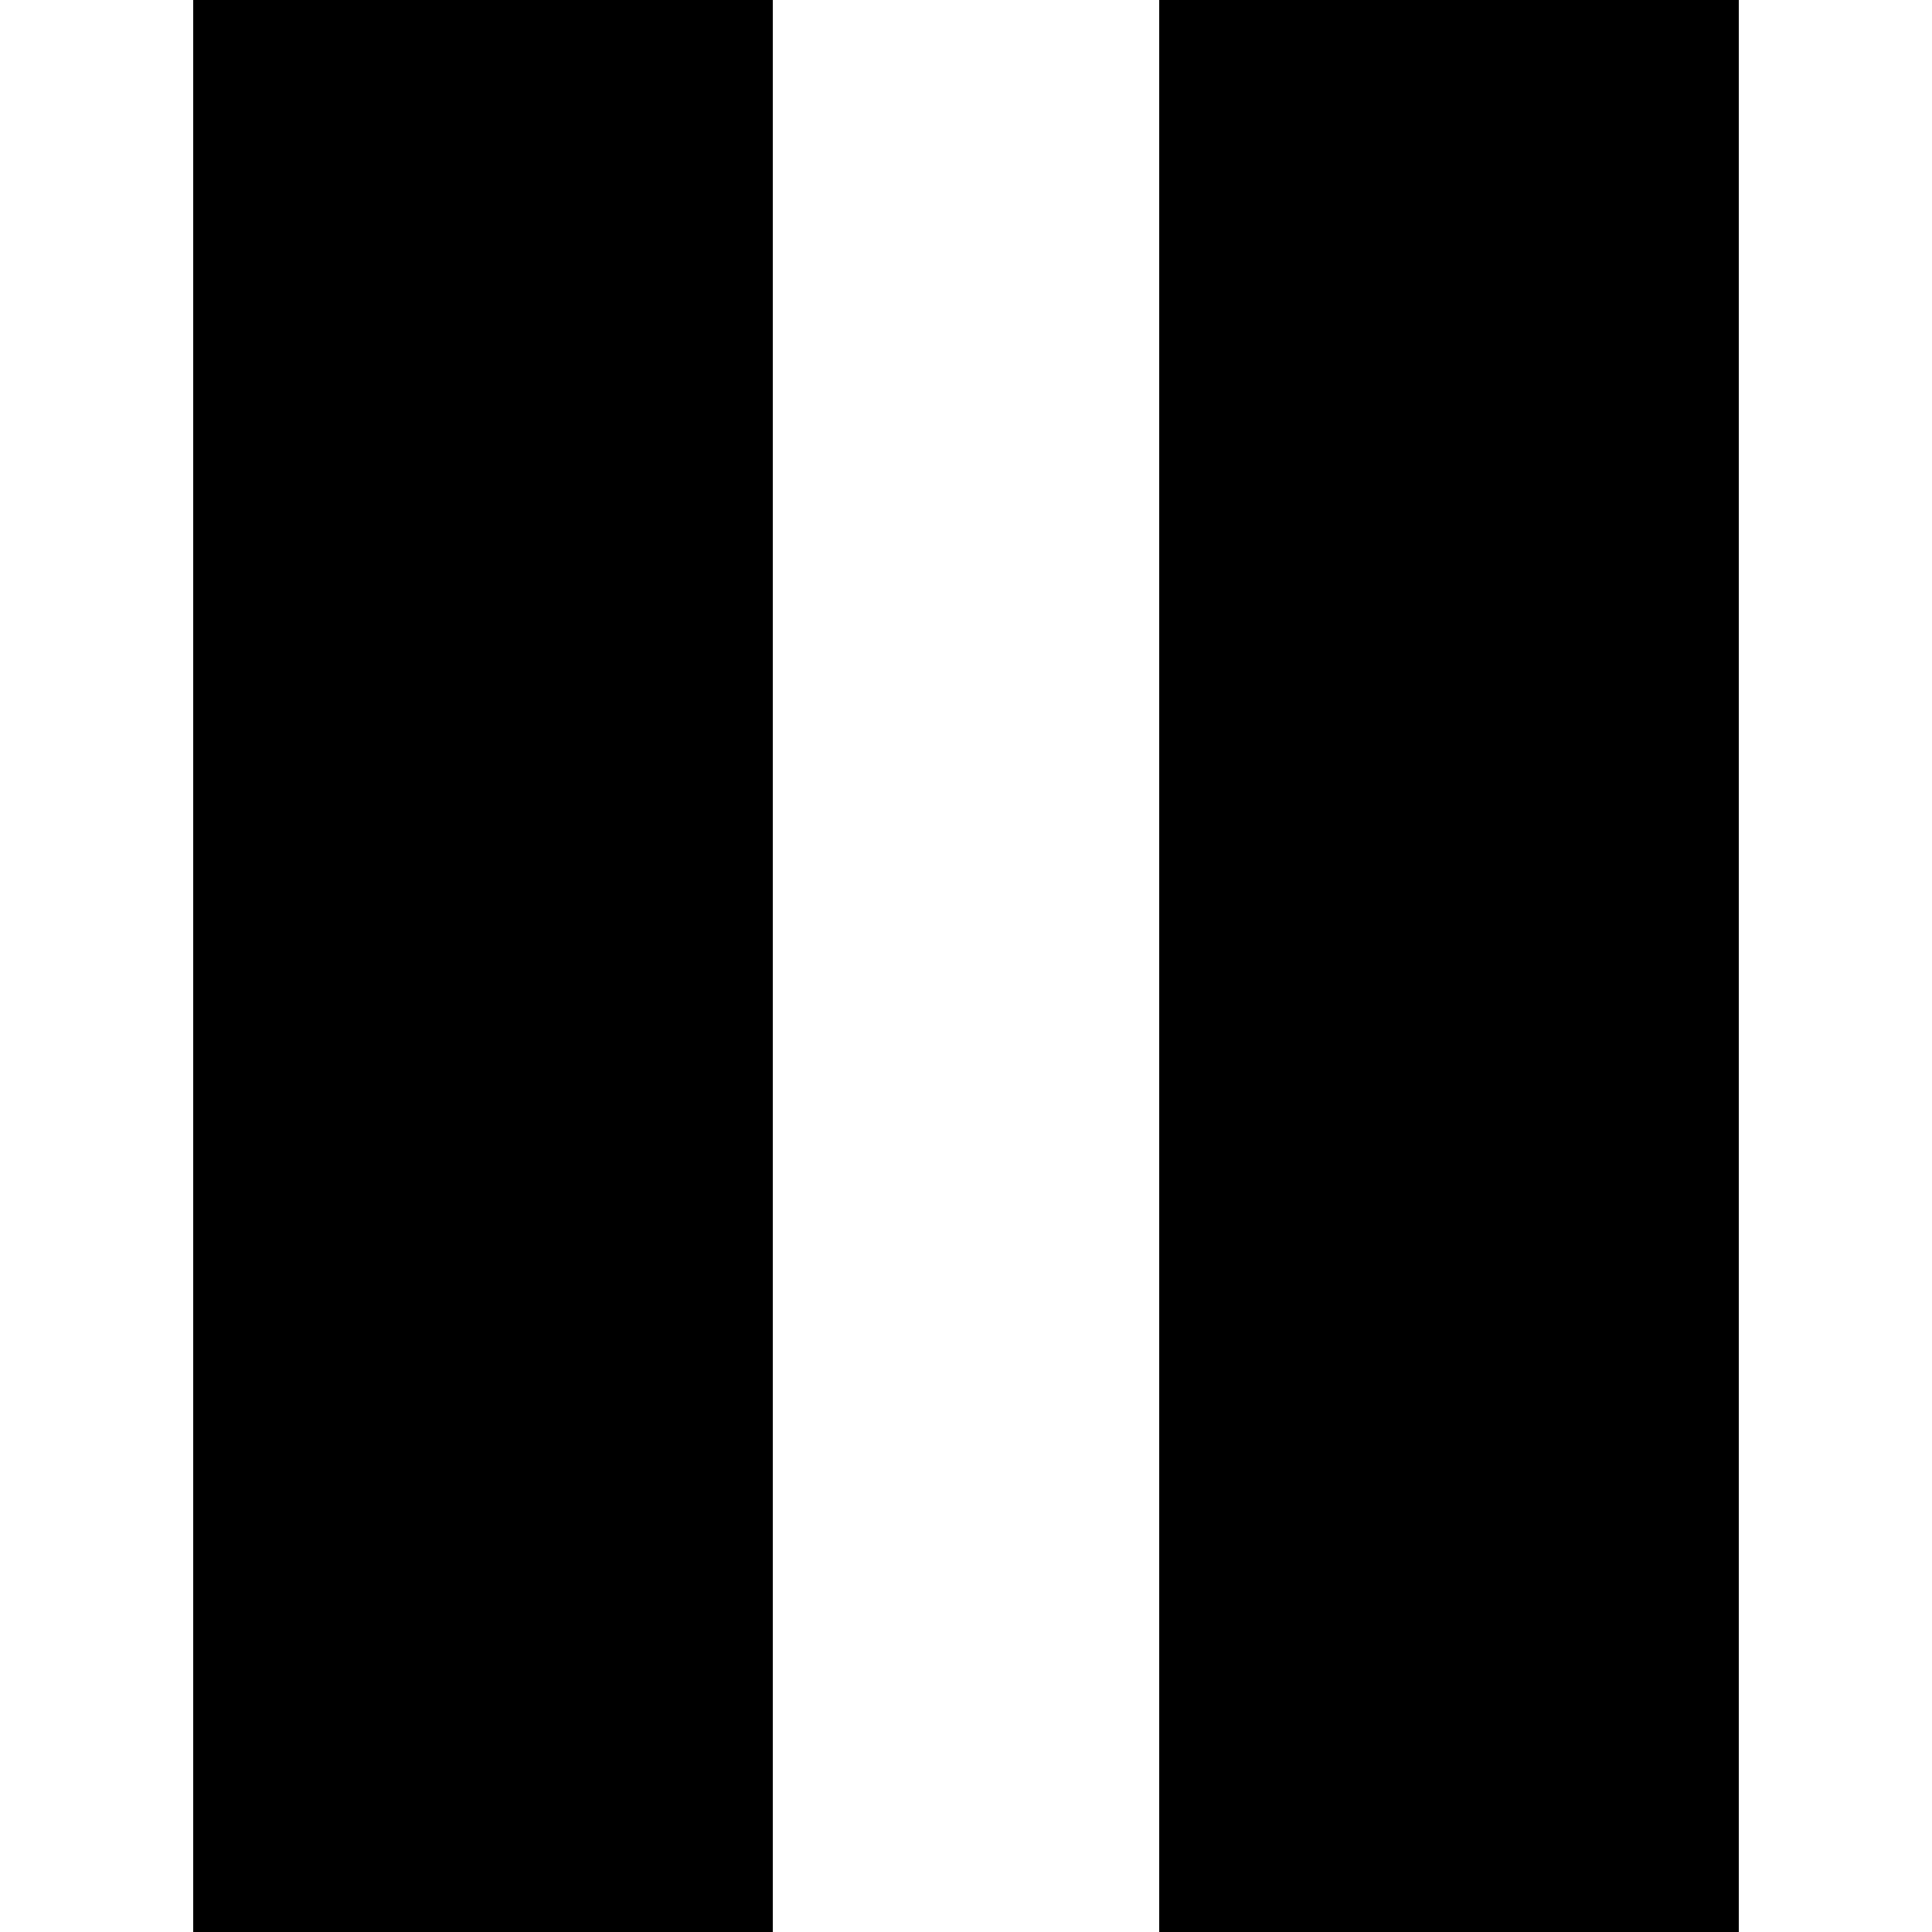
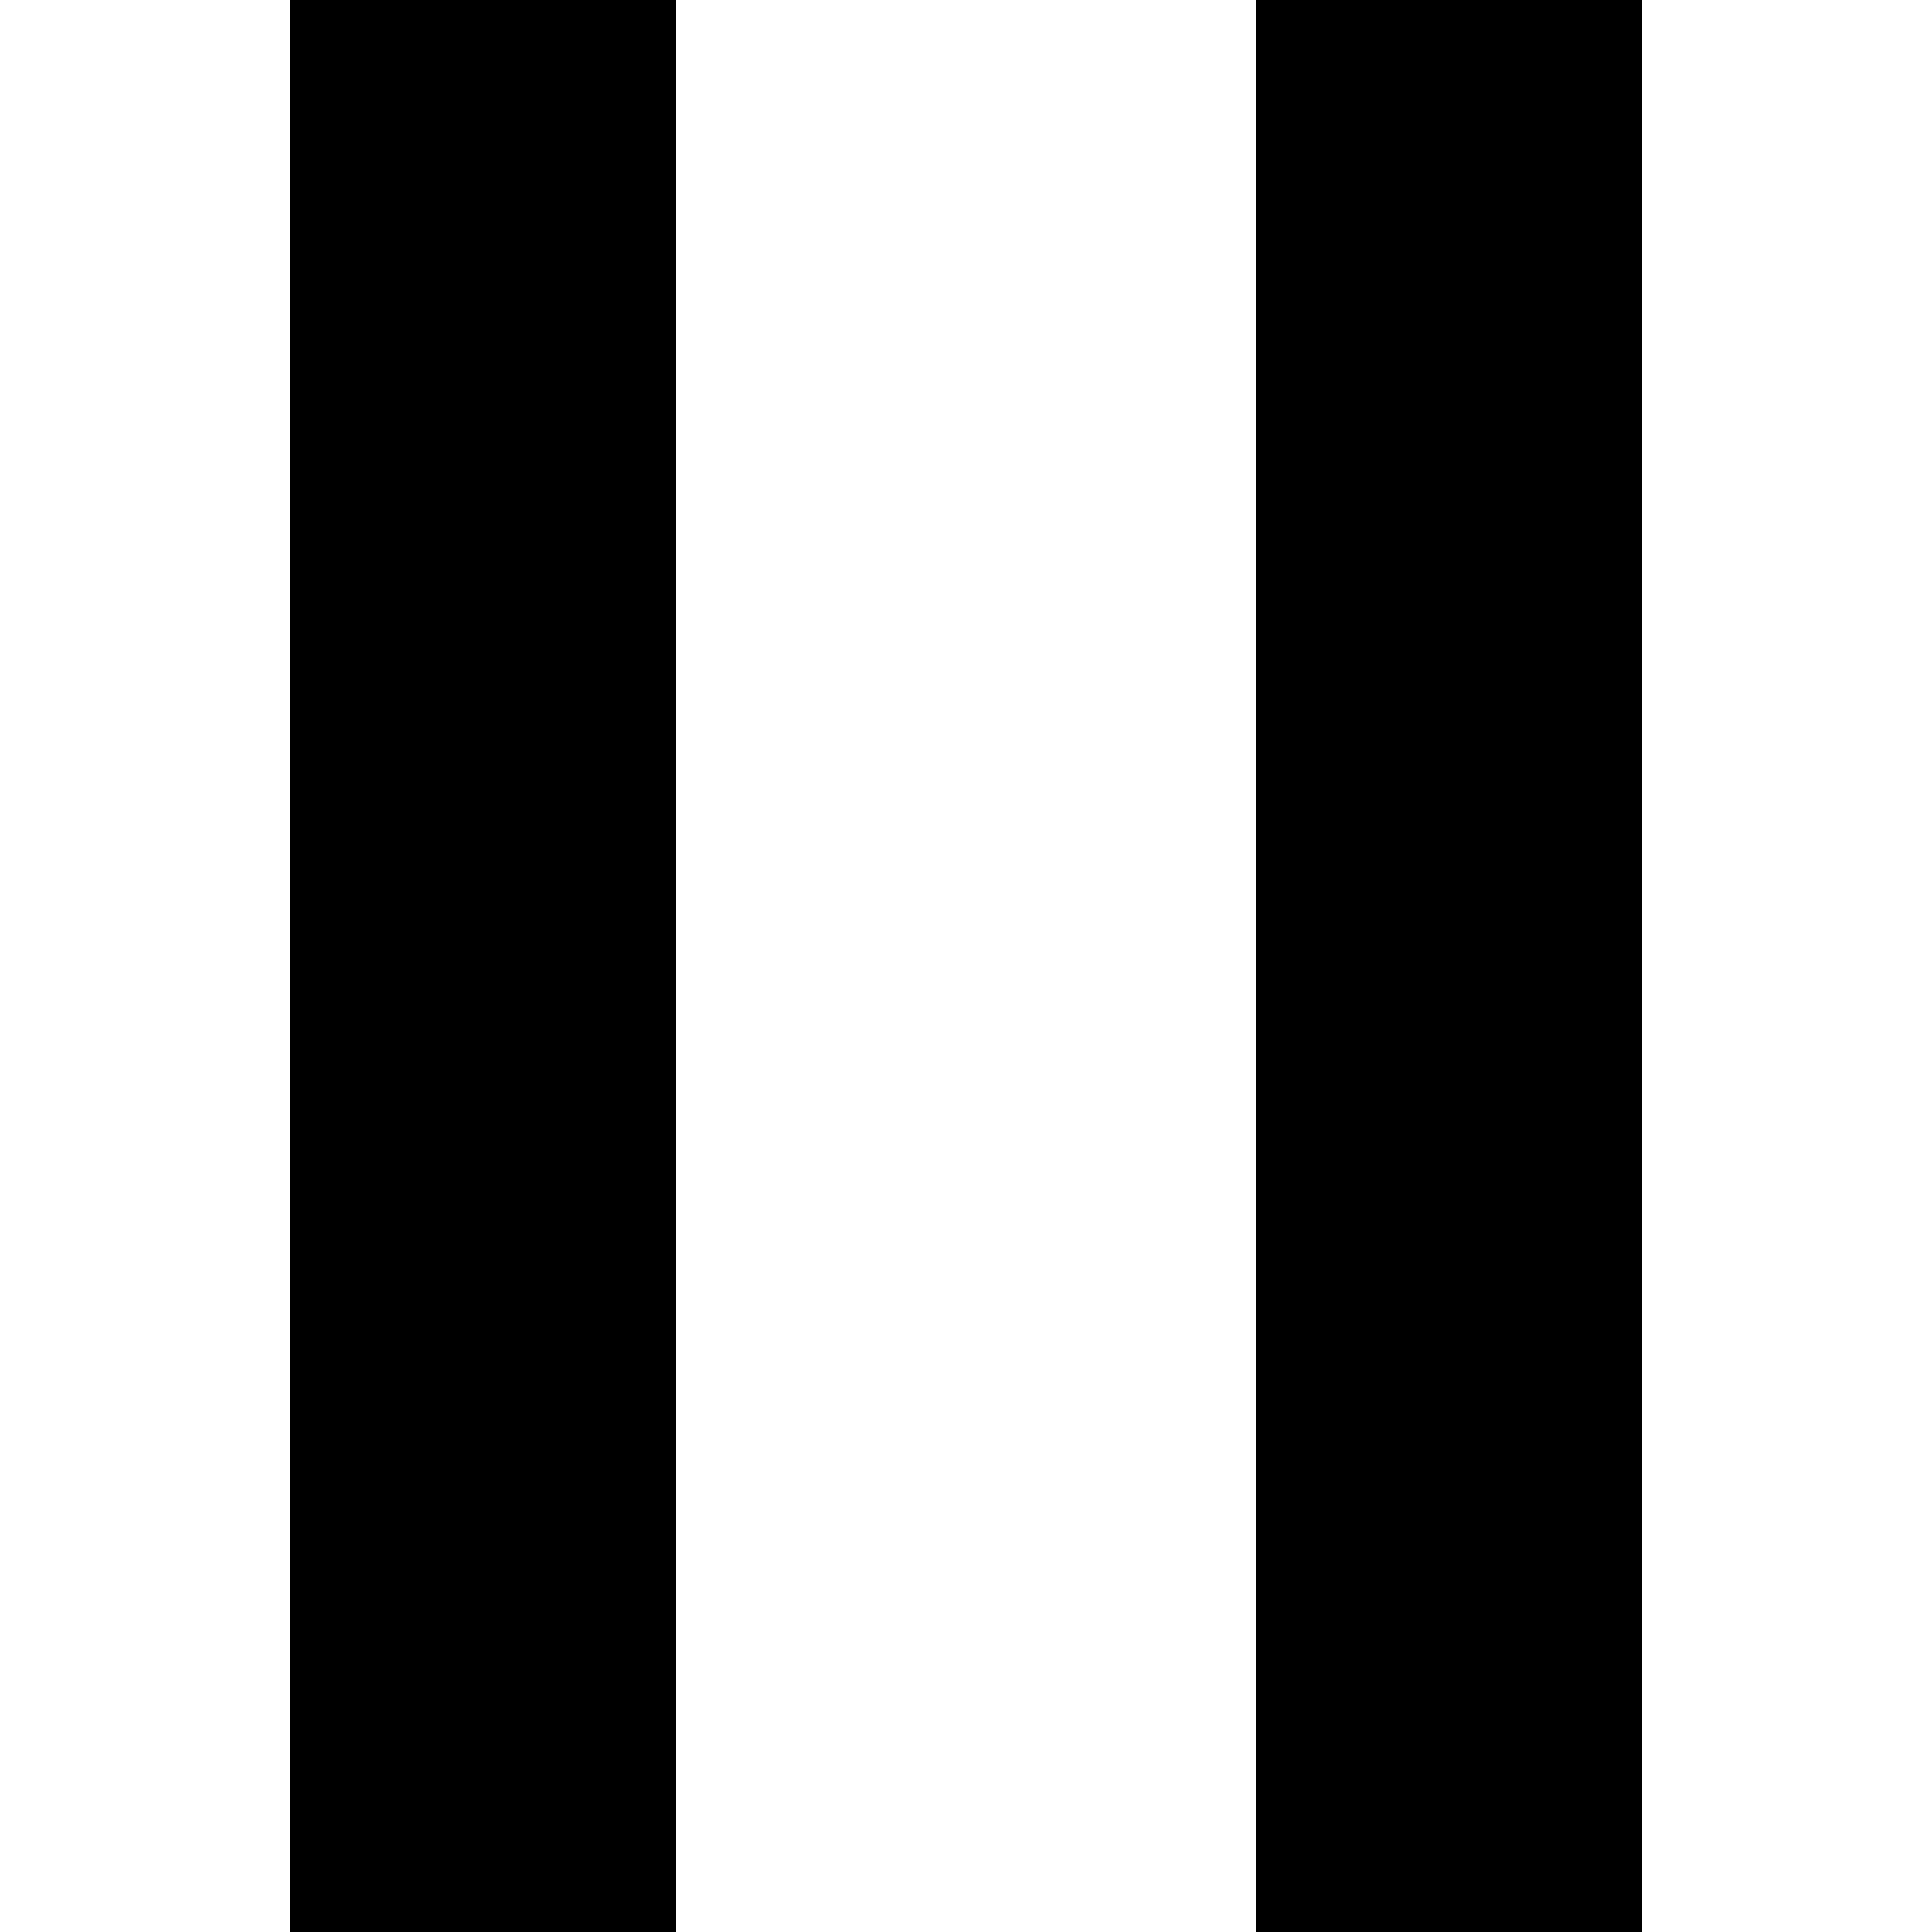
<svg xmlns="http://www.w3.org/2000/svg" viewBox="0 0 100 100">
-   <rect fill="currentColor" x="10" y="0" width="30" height="100" />
-   <rect fill="currentColor" x="60" y="0" width="30" height="100" />
+   <rect fill="currentColor" x="15" y="0" width="20" height="100" />
+   <rect fill="currentColor" x="65" y="0" width="20" height="100" />
</svg>
